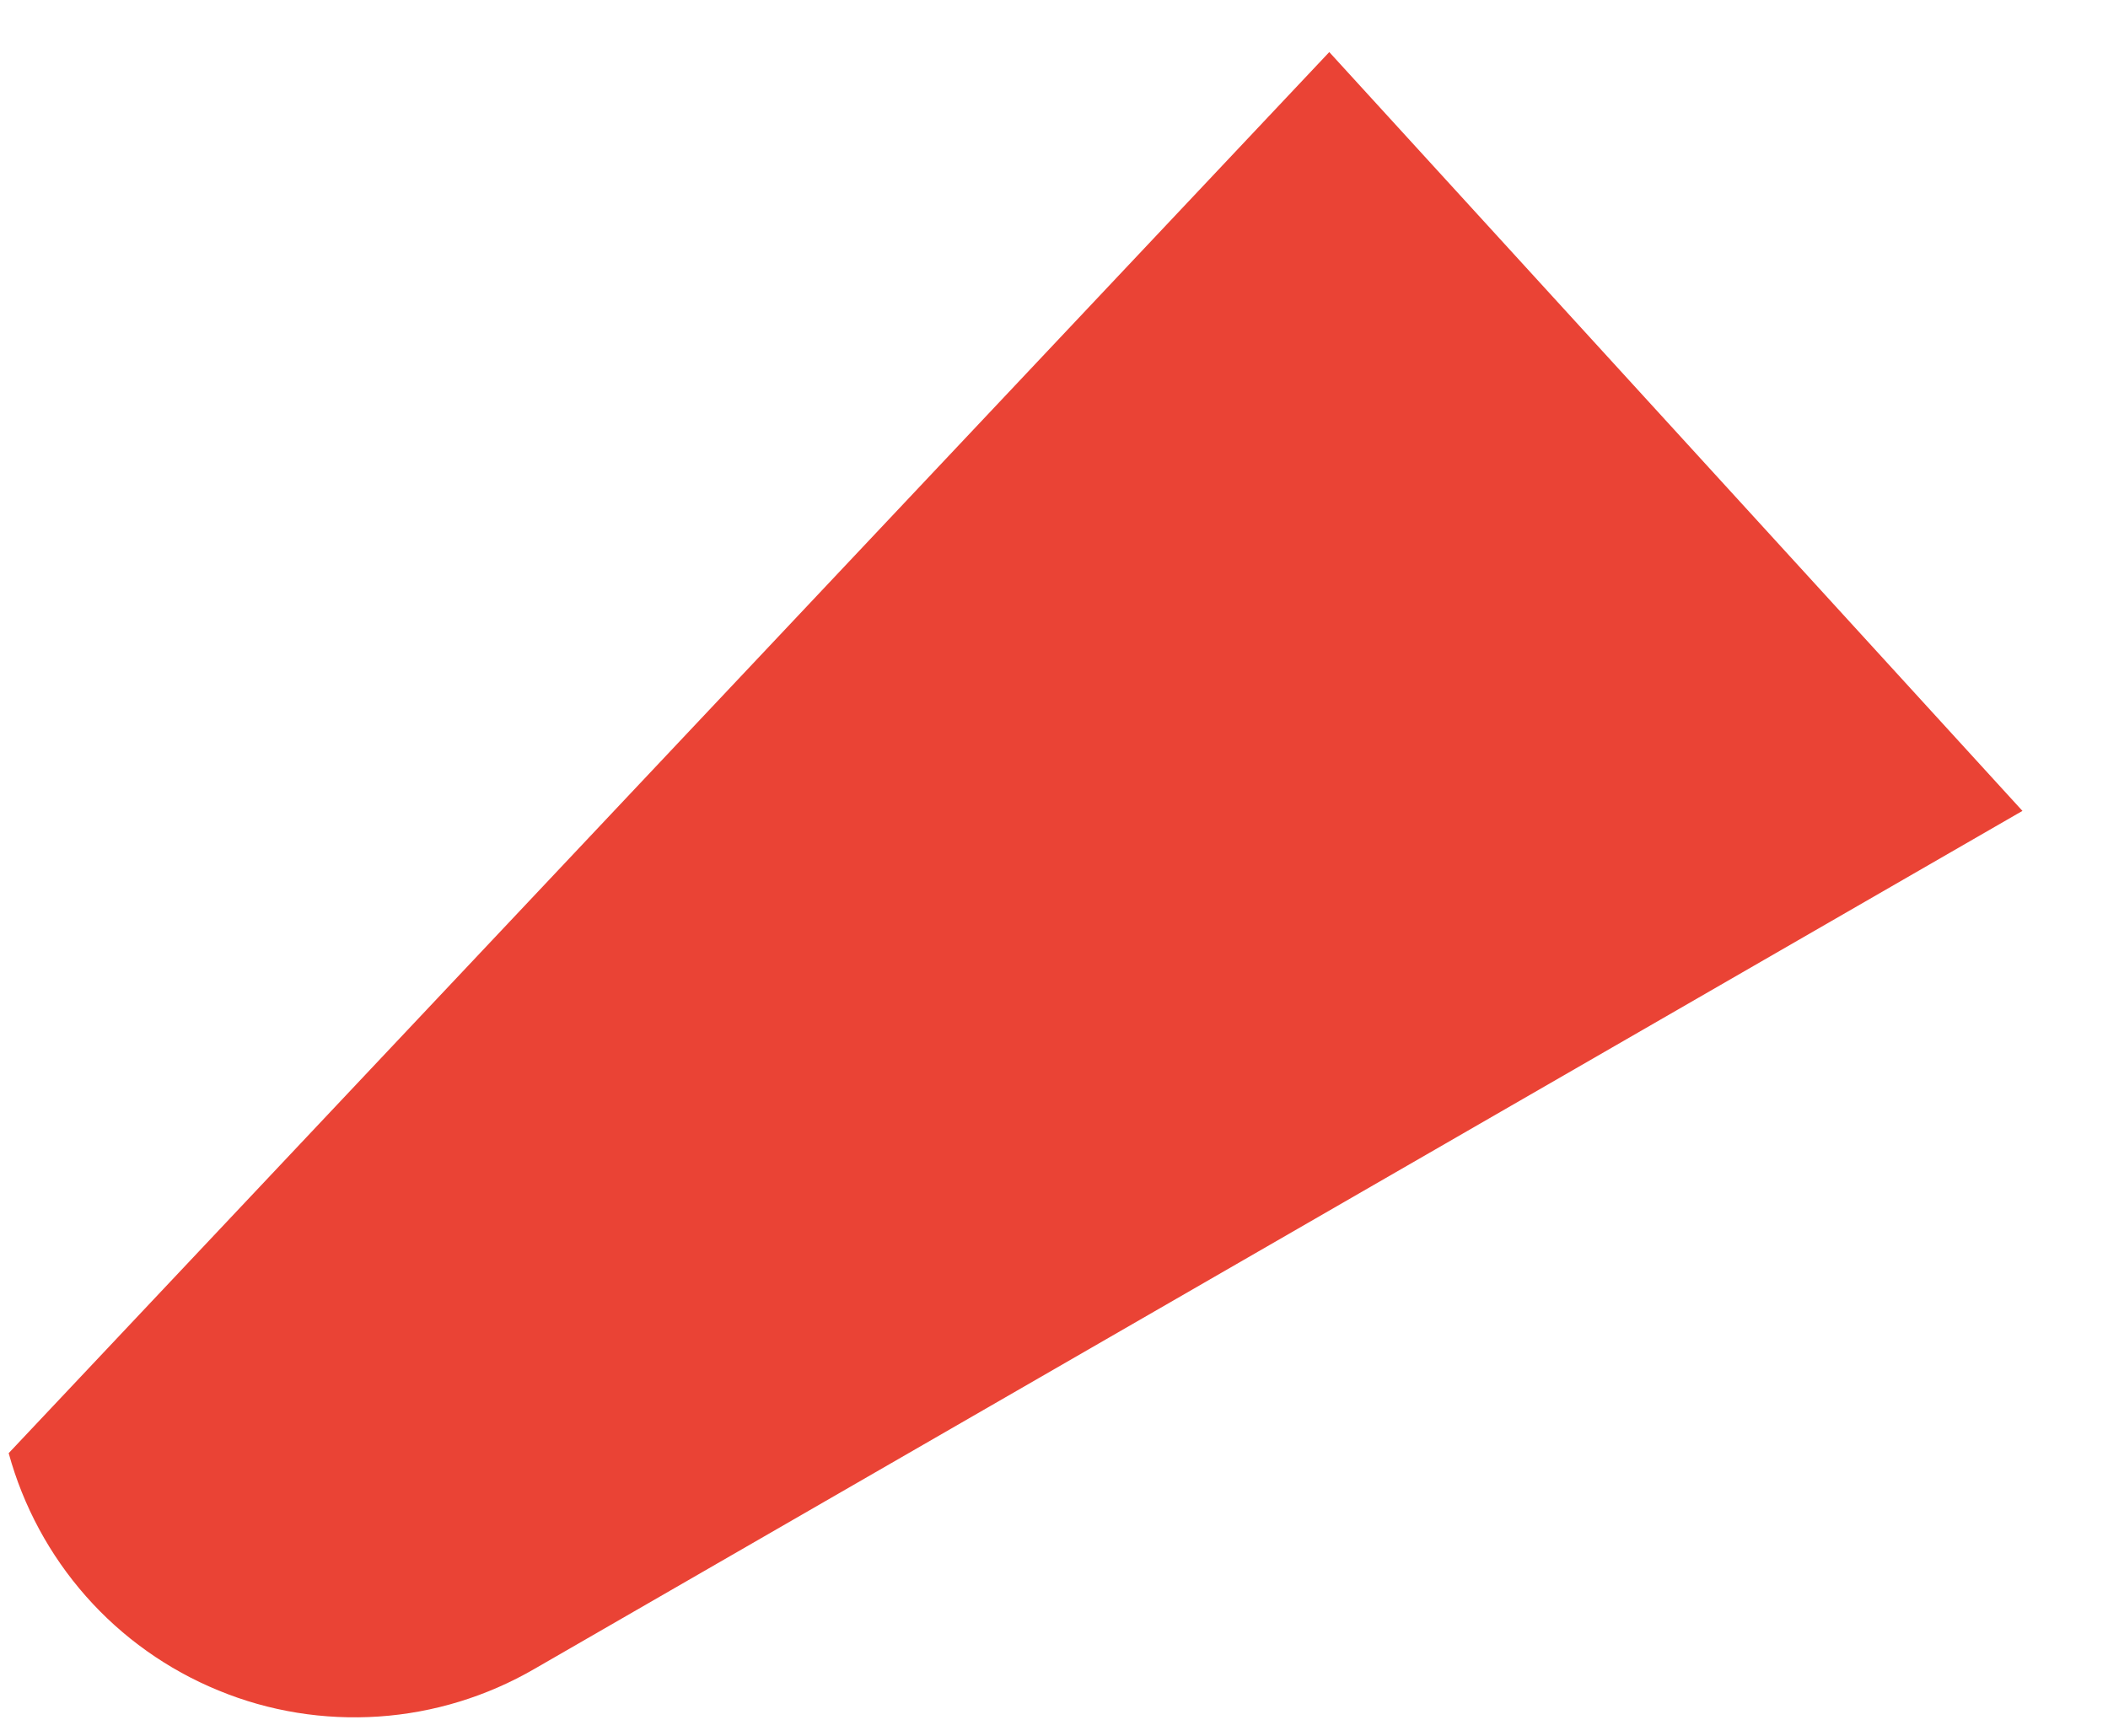
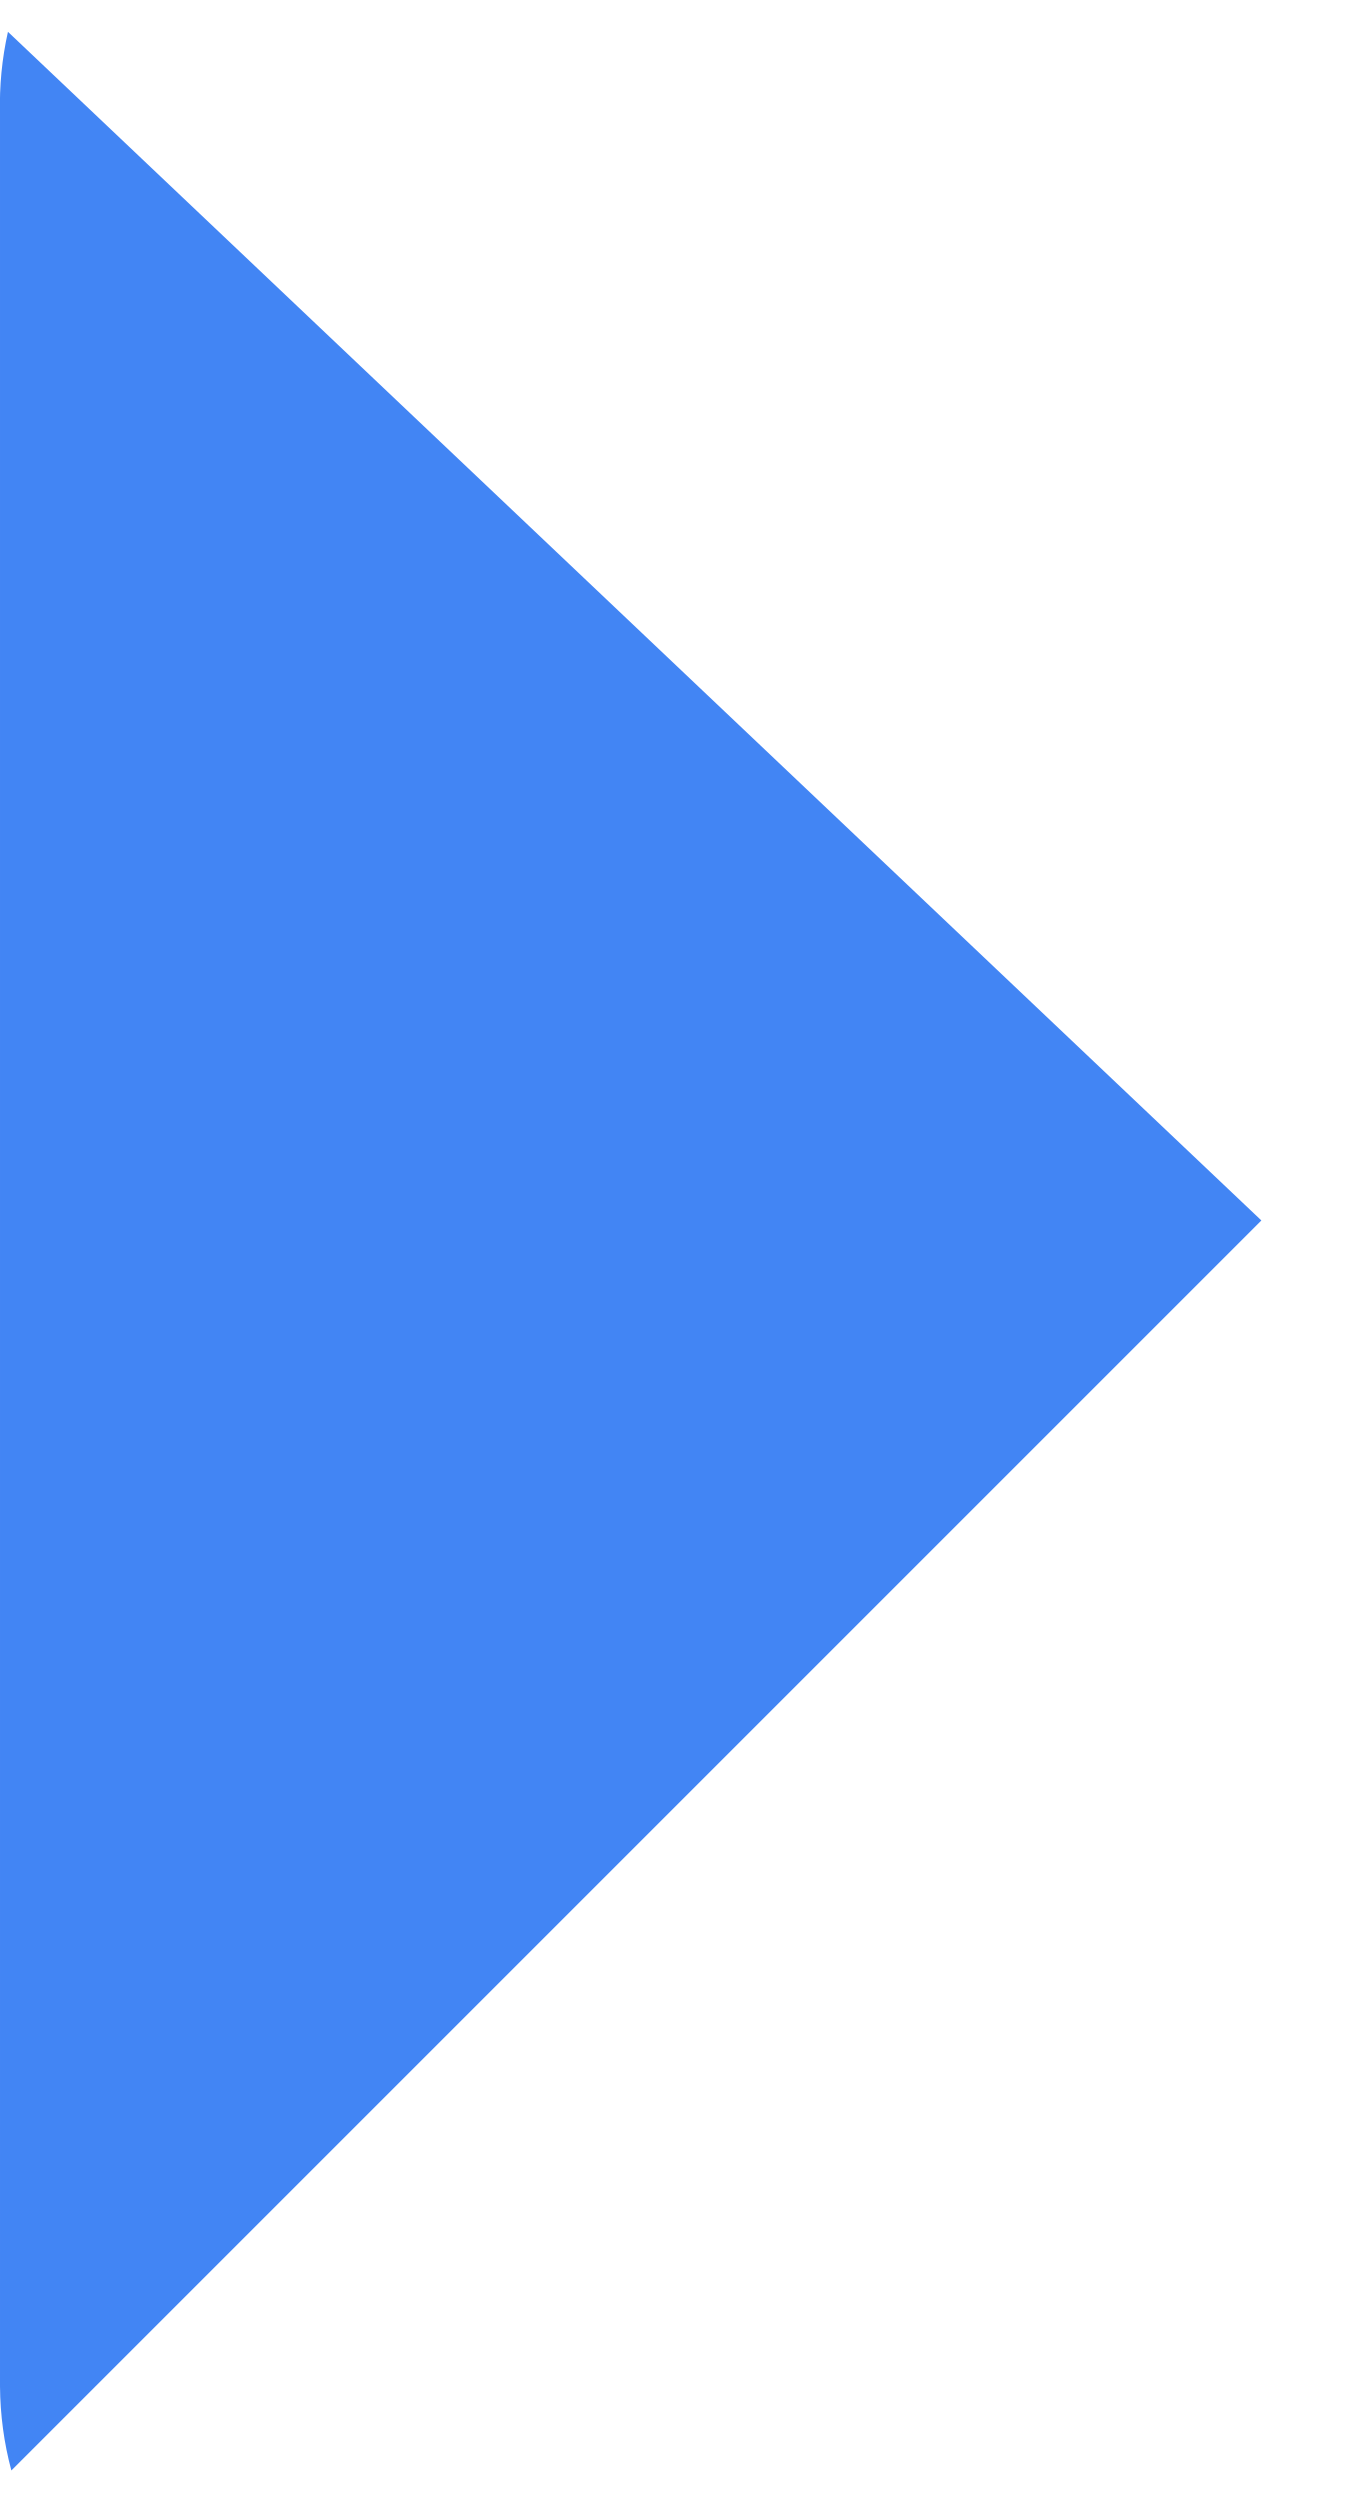
- <svg xmlns="http://www.w3.org/2000/svg" width="17" height="14" viewBox="0 0 17 14" fill="none">
-   <path d="M10.72 0.42L0.07 11.72C0.187 12.147 0.4 12.542 0.693 12.874C0.986 13.206 1.352 13.466 1.762 13.634C2.171 13.803 2.614 13.874 3.056 13.844C3.498 13.814 3.927 13.682 4.31 13.46L16.31 6.54L10.72 0.42Z" fill="#EA4335" />
+ <svg xmlns="http://www.w3.org/2000/svg" width="12" height="22" viewBox="0 0 12 22" fill="none">
+   <path d="M0.07 0.28C0.017 0.516 -0.006 0.758 4.95699e-05 1V21C0.002 21.25 0.035 21.499 0.1 21.74L11.1 10.74L0.07 0.28Z" fill="#4285F4" />
</svg>
